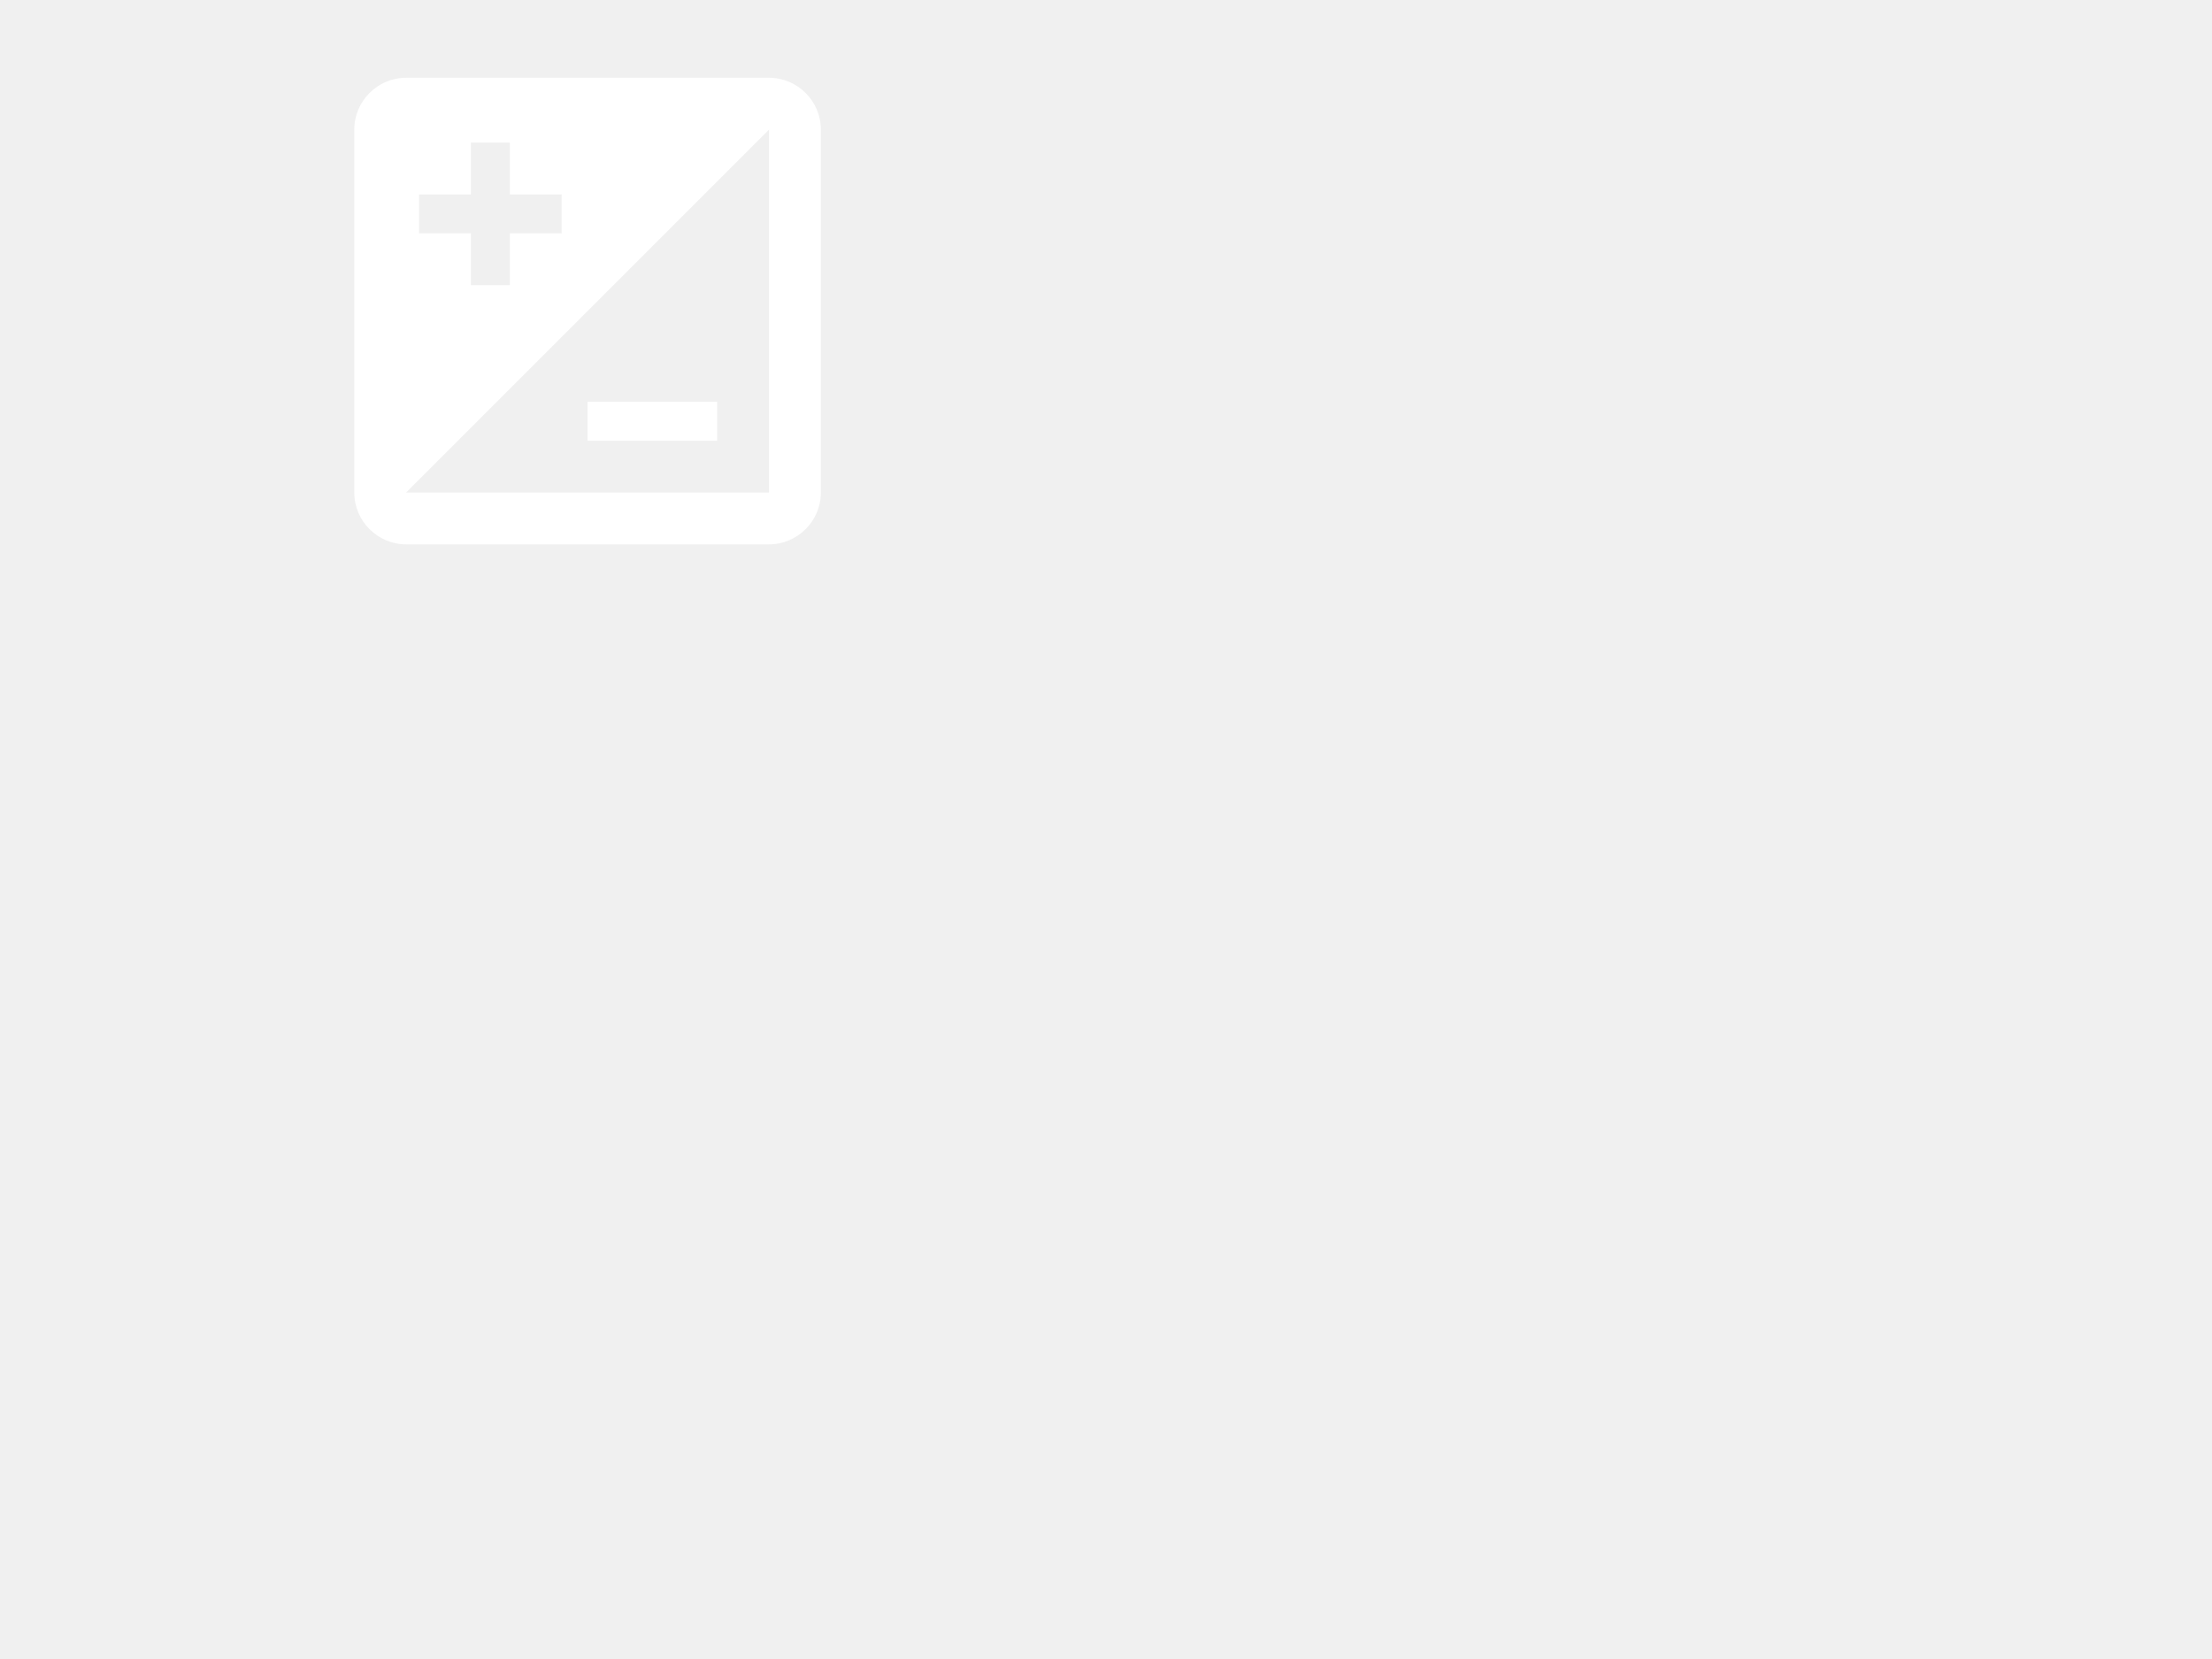
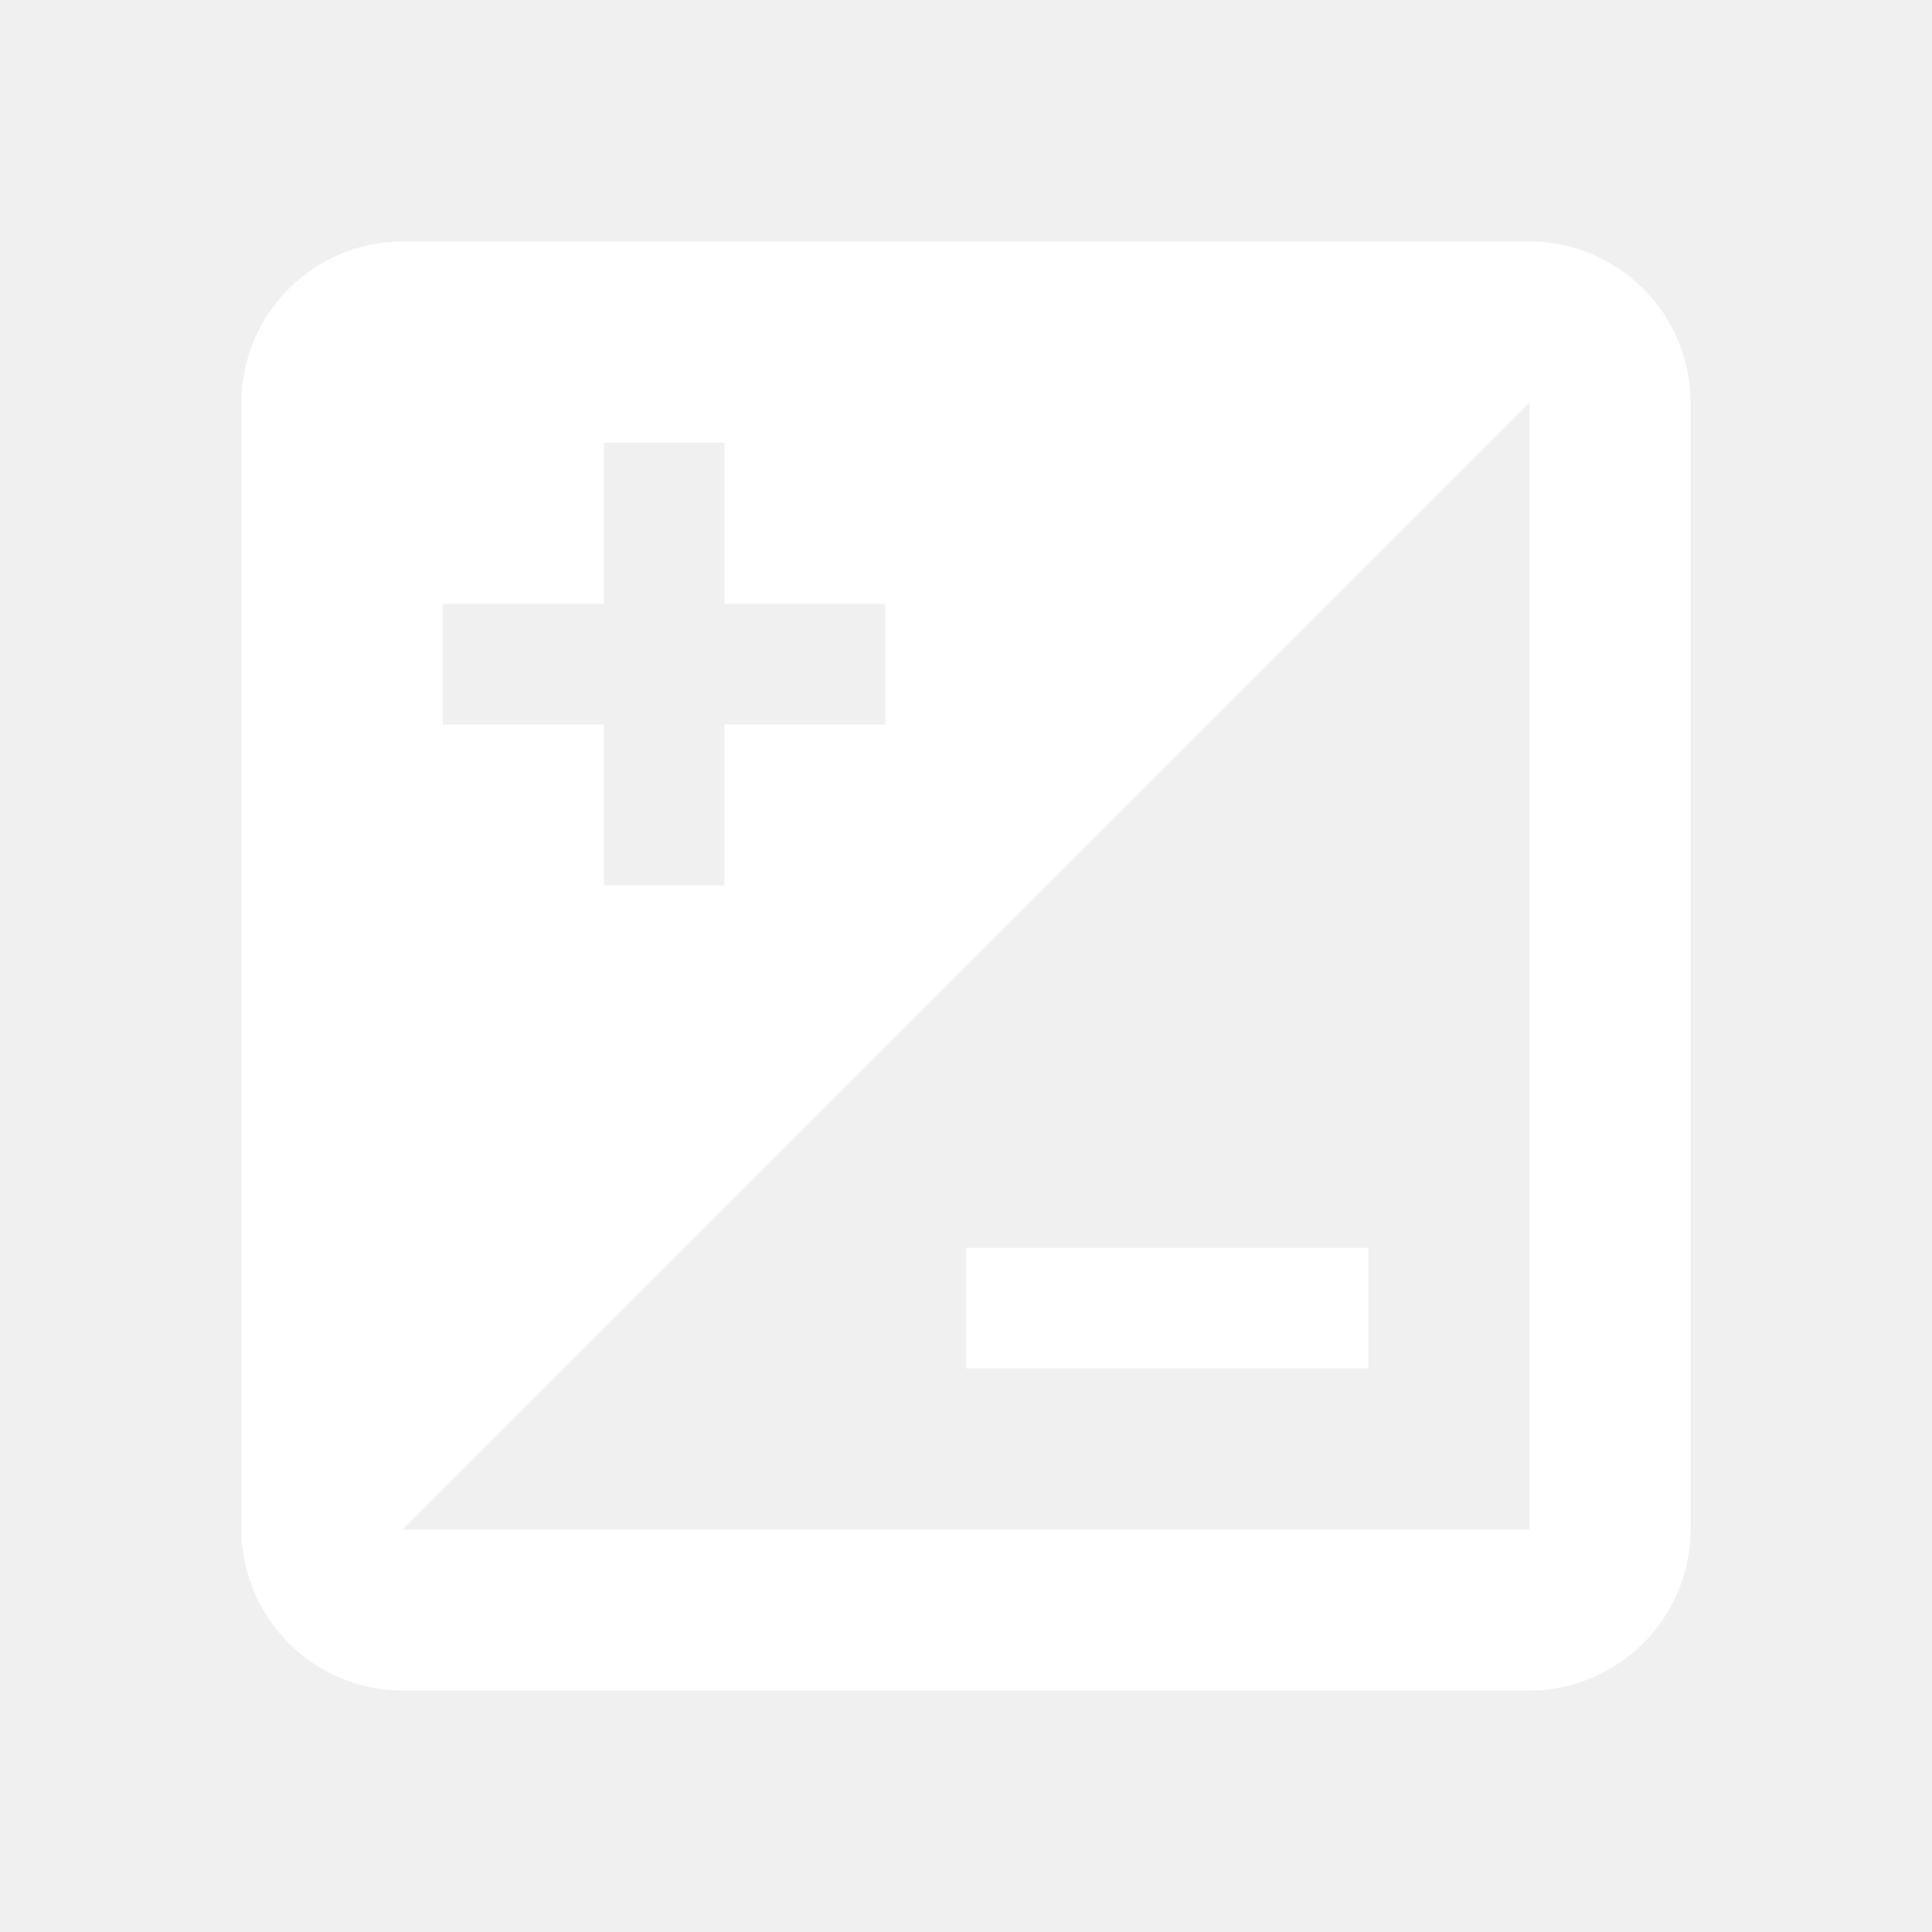
- <svg xmlns="http://www.w3.org/2000/svg" height="24px" viewBox="0 0 64 64" width="32px" fill="#FFFFFF">
+ <svg xmlns="http://www.w3.org/2000/svg" height="24px" viewBox="0 0 24 24" width="24px" fill="#FFFFFF">
  <path d="M0 0h24v24H0V0z" fill="none" />
  <path d="M19 3H5c-1.1 0-2 .9-2 2v14c0 1.1.9 2 2 2h14c1.1 0 2-.9 2-2V5c0-1.1-.9-2-2-2zM5.5 7.5h2v-2H9v2h2V9H9v2H7.5V9h-2V7.5zM19 19H5L19 5v14zm-2-2v-1.5h-5V17h5z" />
</svg>
